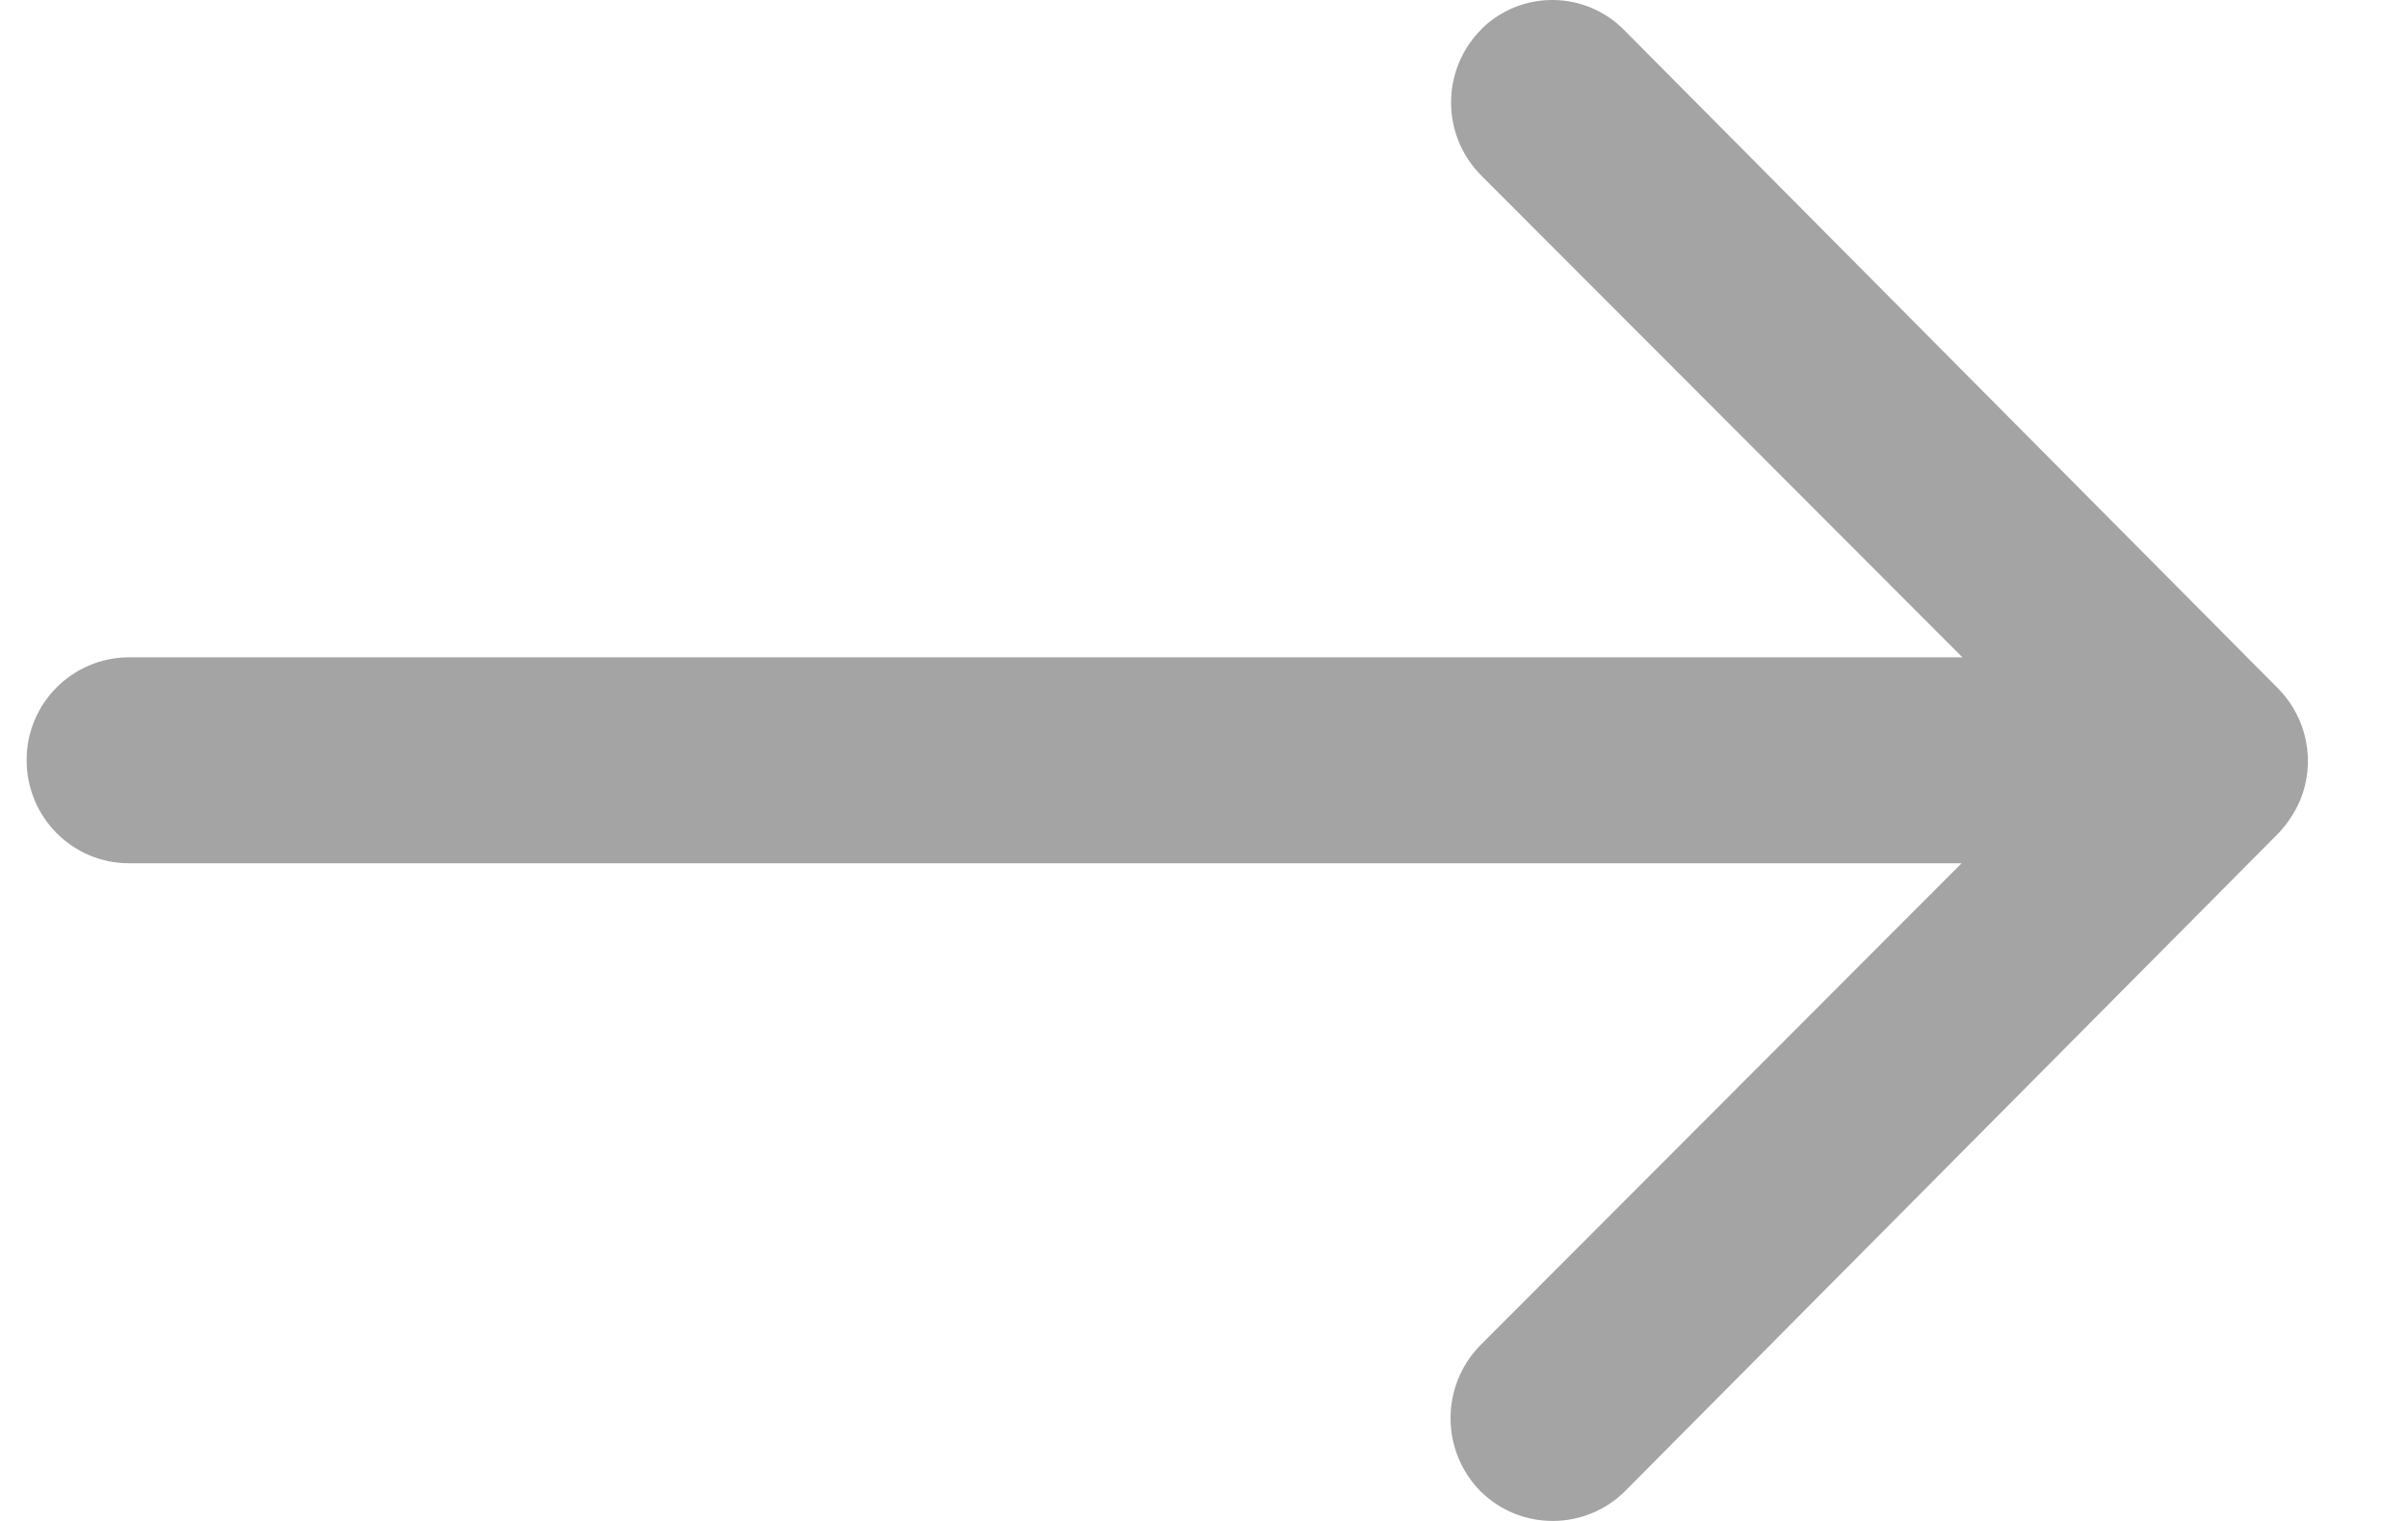
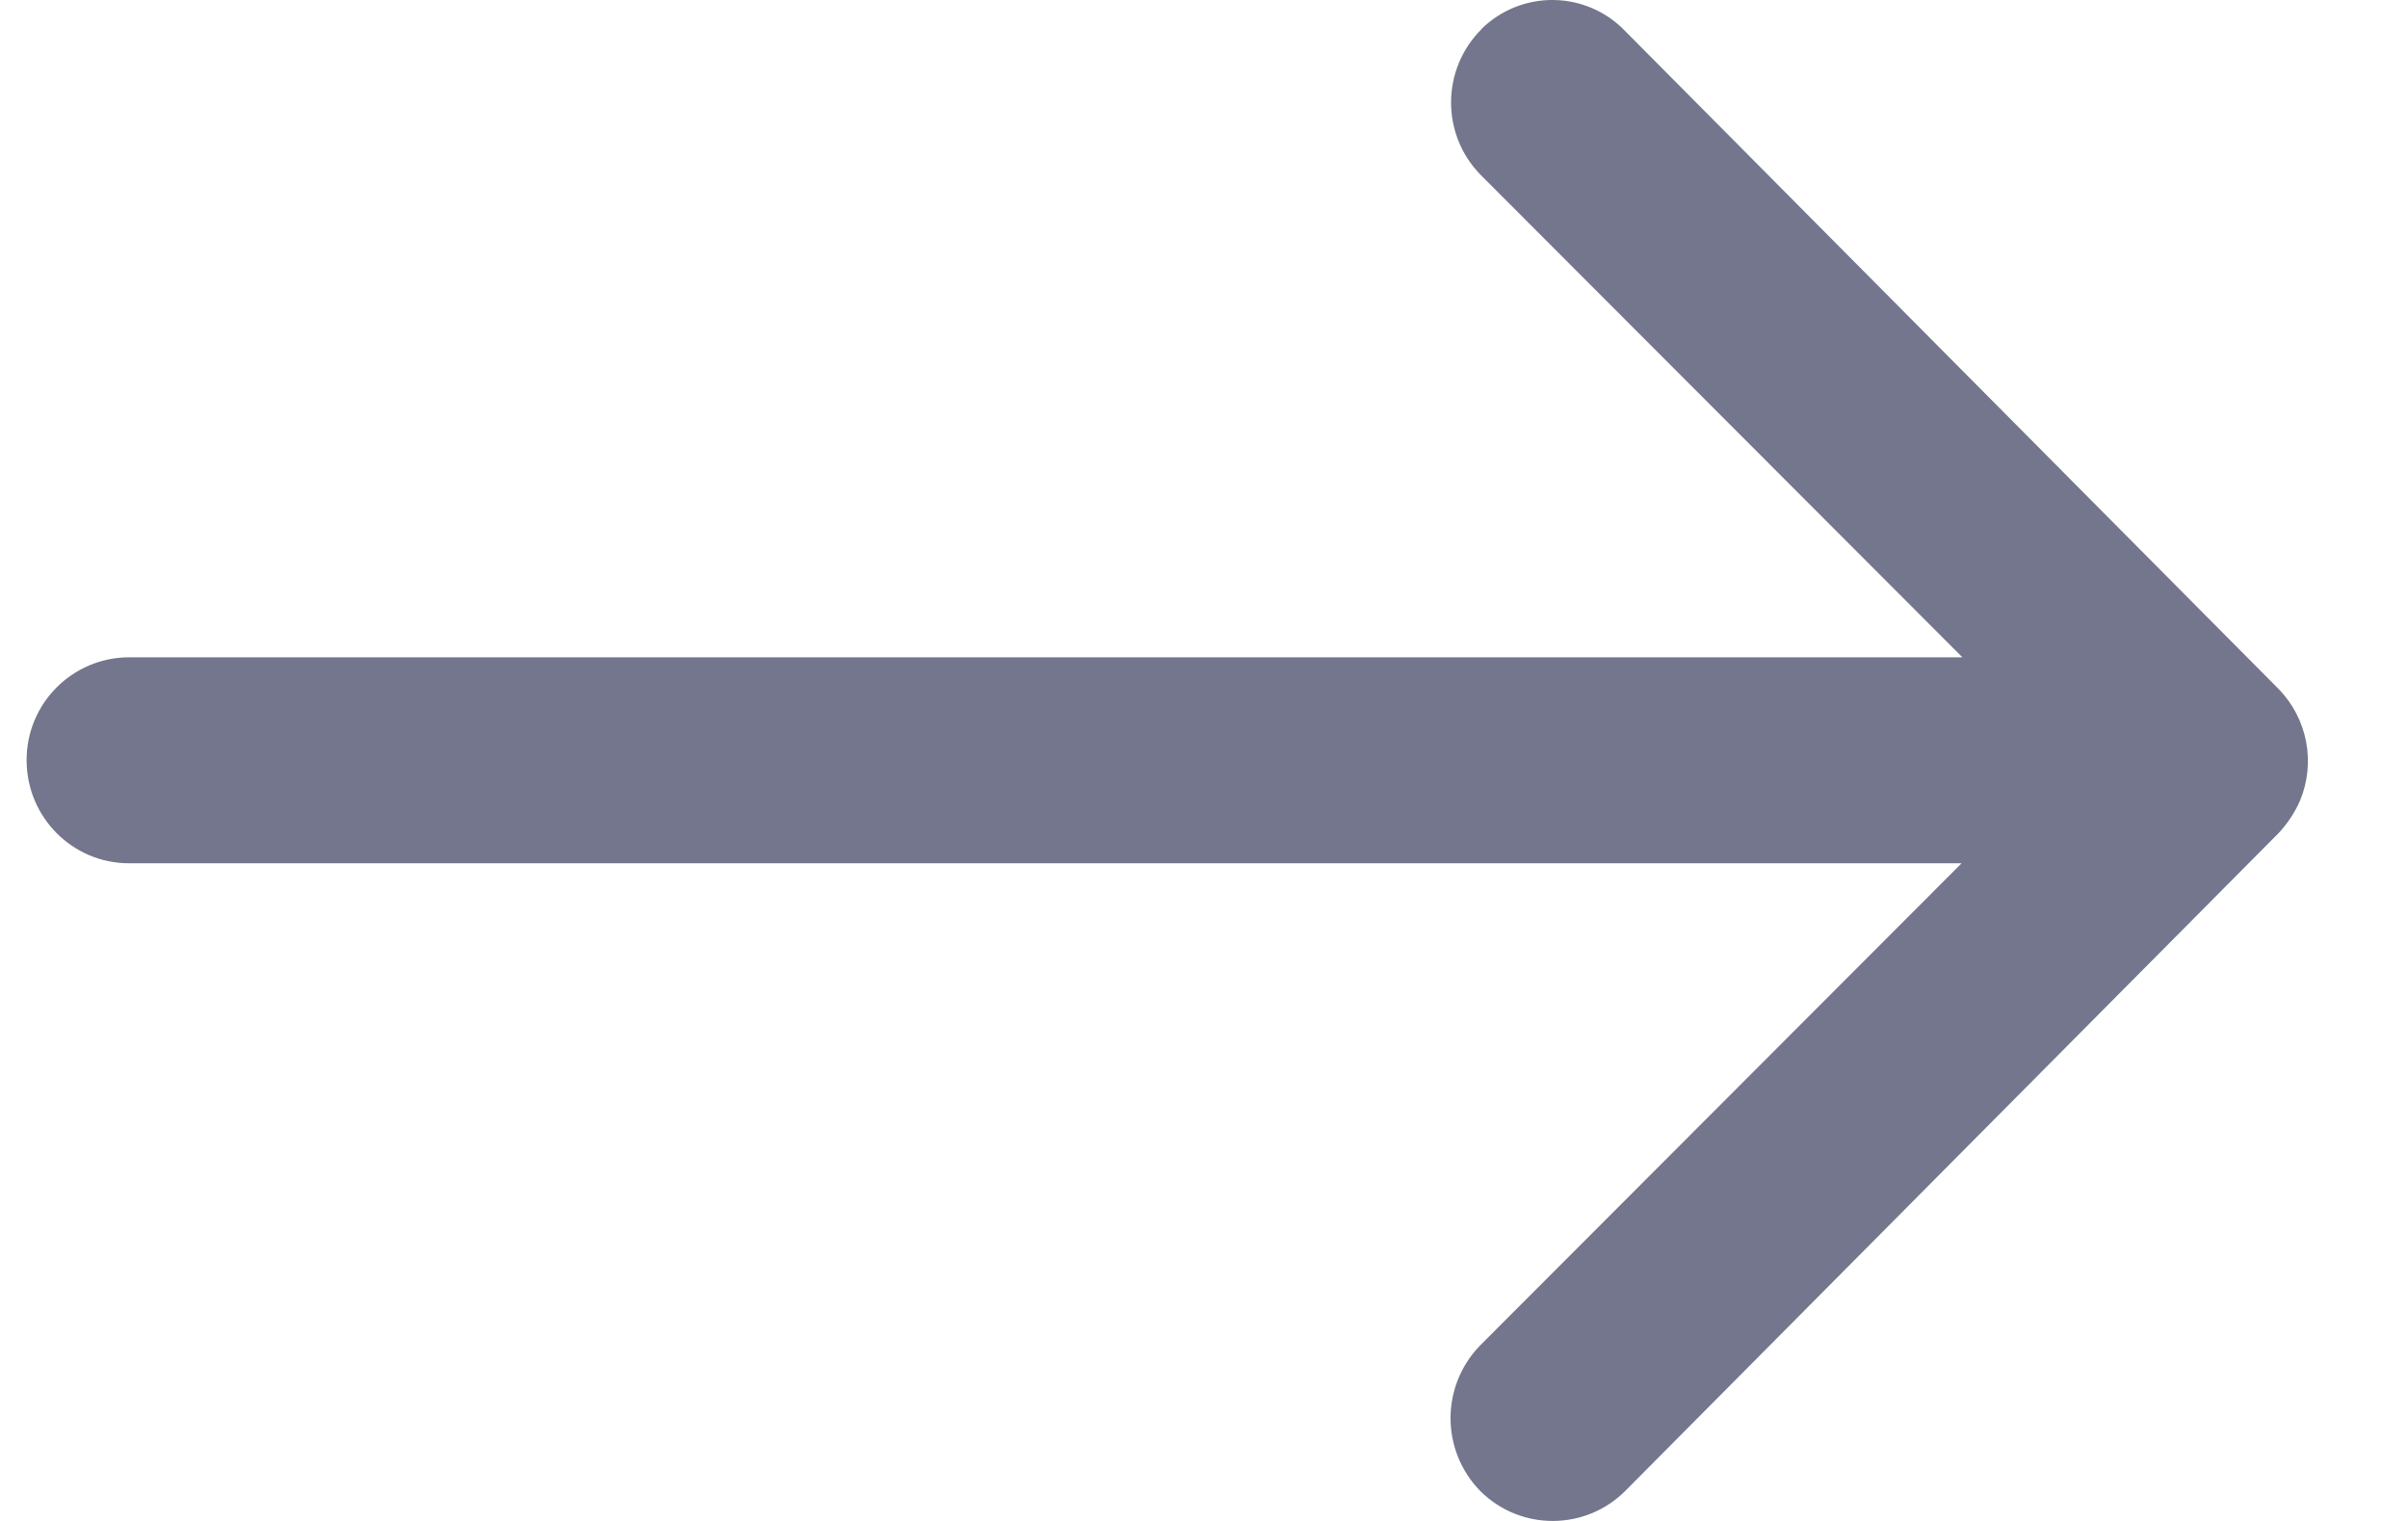
<svg xmlns="http://www.w3.org/2000/svg" height="12" viewBox="0 0 19 12" width="19">
-   <path d="m11.69.23a.816.816 0 0 0 -.007 1.15l3.801 3.806h-14.467a.81.81 0 0 0 -.807.812c0 .45.363.813.807.813h14.461l-3.801 3.806a.822.822 0 0 0 .006 1.15.81.81 0 0 0 1.144-.007l5.152-5.187a.912.912 0 0 0 .169-.256.814.814 0 0 0 -.169-.881l-5.152-5.187a.797.797 0 0 0 -1.138-.02z" fill="#A4A4A4" />
+   <path d="m11.69.23a.816.816 0 0 0 -.007 1.15l3.801 3.806h-14.467a.81.81 0 0 0 -.807.812c0 .45.363.813.807.813h14.461l-3.801 3.806a.822.822 0 0 0 .006 1.15.81.81 0 0 0 1.144-.007l5.152-5.187a.912.912 0 0 0 .169-.256.814.814 0 0 0 -.169-.881l-5.152-5.187a.797.797 0 0 0 -1.138-.02z" fill="#73768C" />
</svg>
